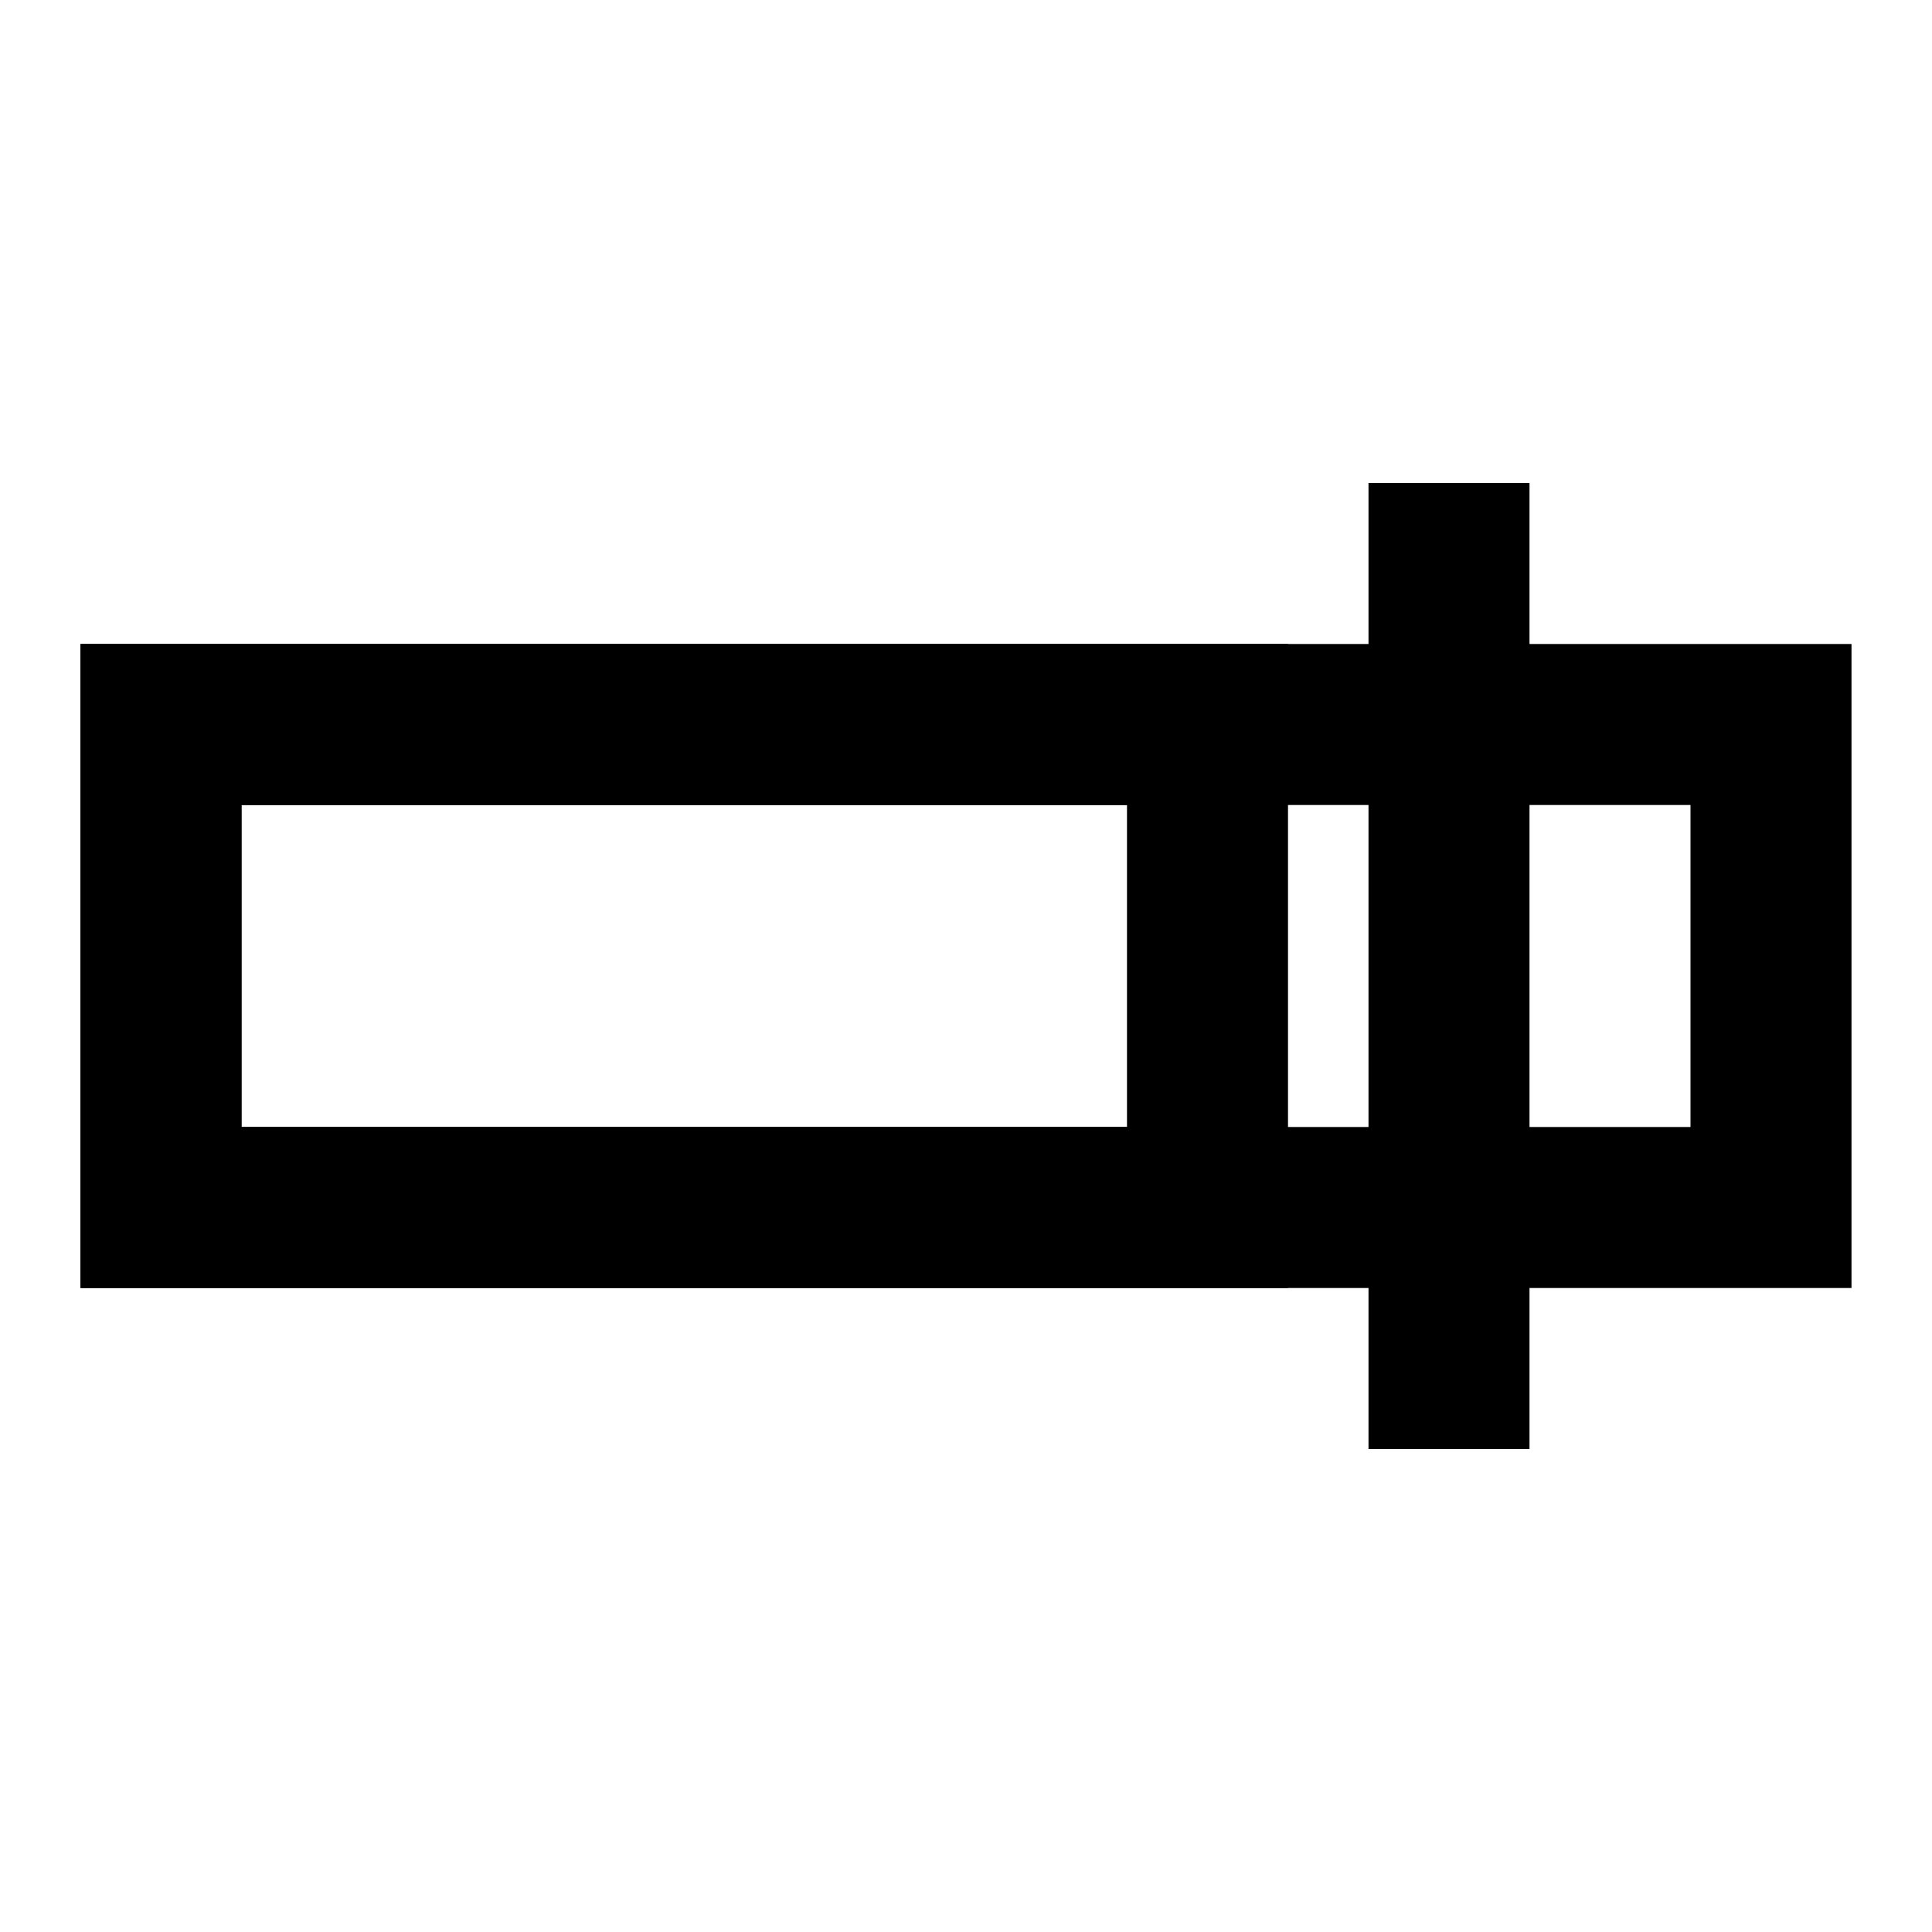
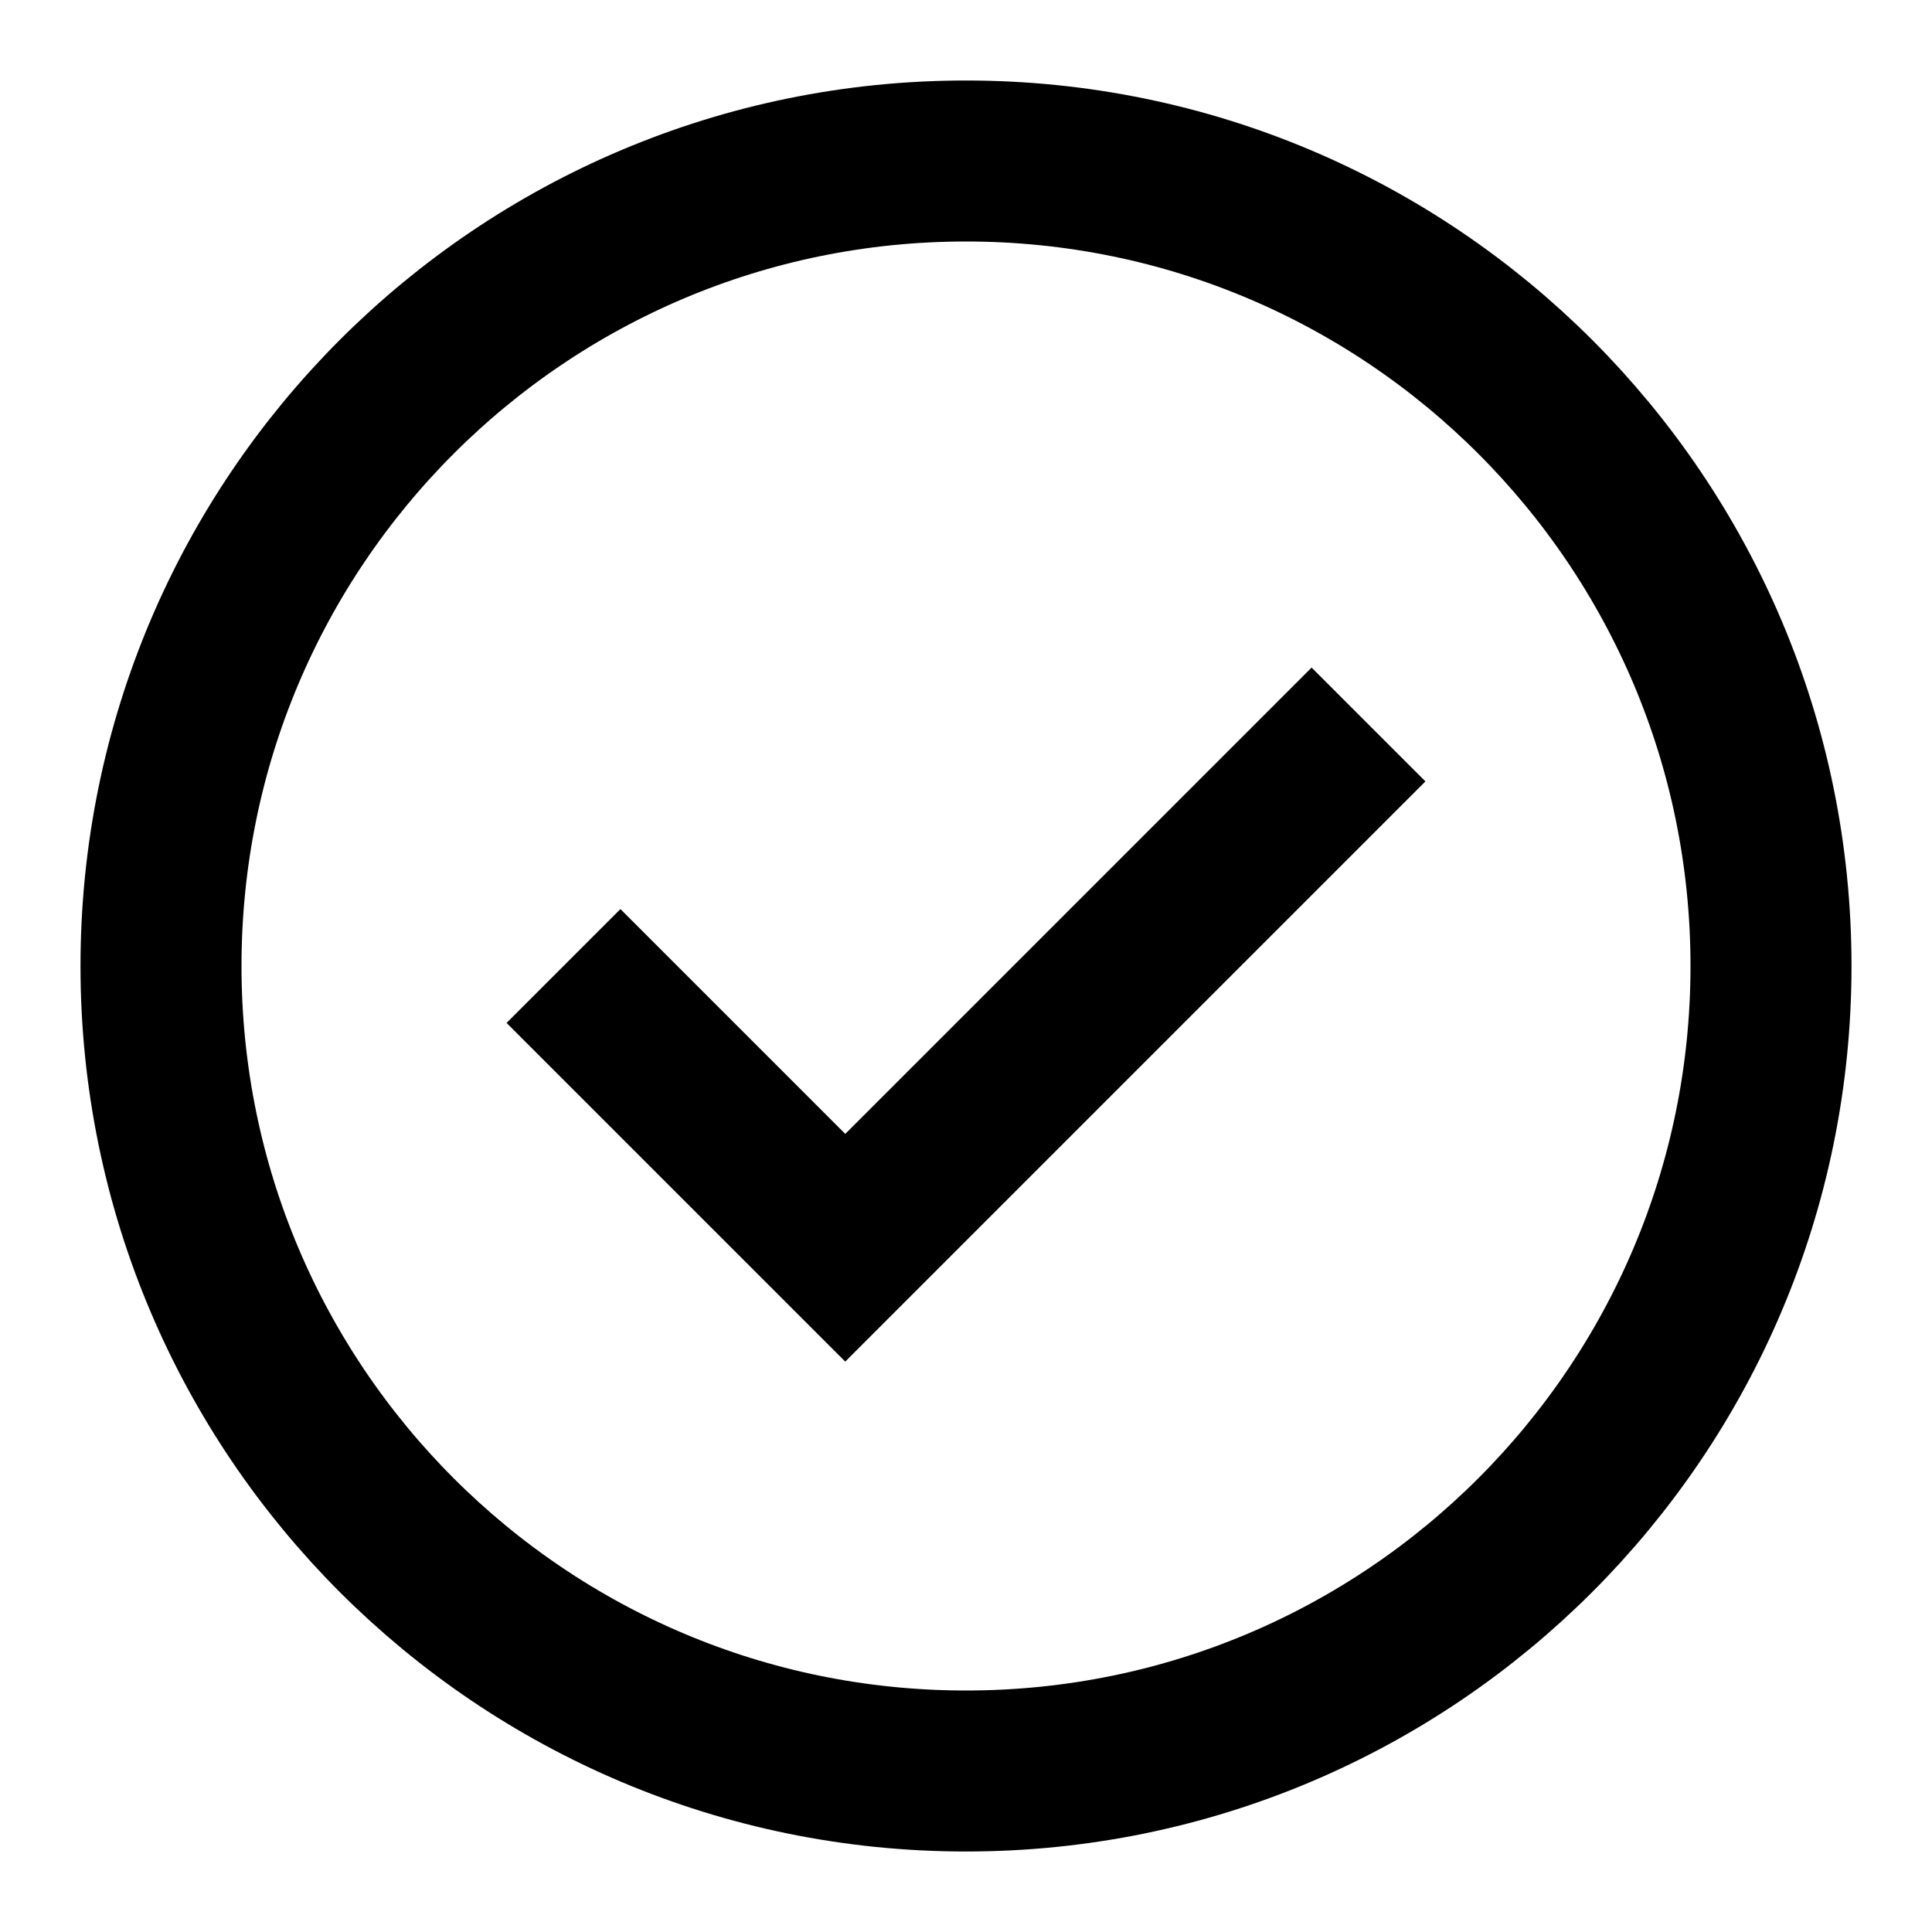
<svg xmlns="http://www.w3.org/2000/svg" width="24" height="24" viewBox="0 0 24 24" fill="none" stroke="currentColor" stroke-width="2" stroke-linecap="butt" stroke-linejoin="miter">
-   <rect x="2" y="9" width="20" height="6" />
-   <path d="M2 9h13v6H2z" />
-   <path d="M18 6v12" />
+   <circle cx="12" cy="12" r="10" />
+   <path d="m7 12 3.5 3.5L17 9" />
</svg>
